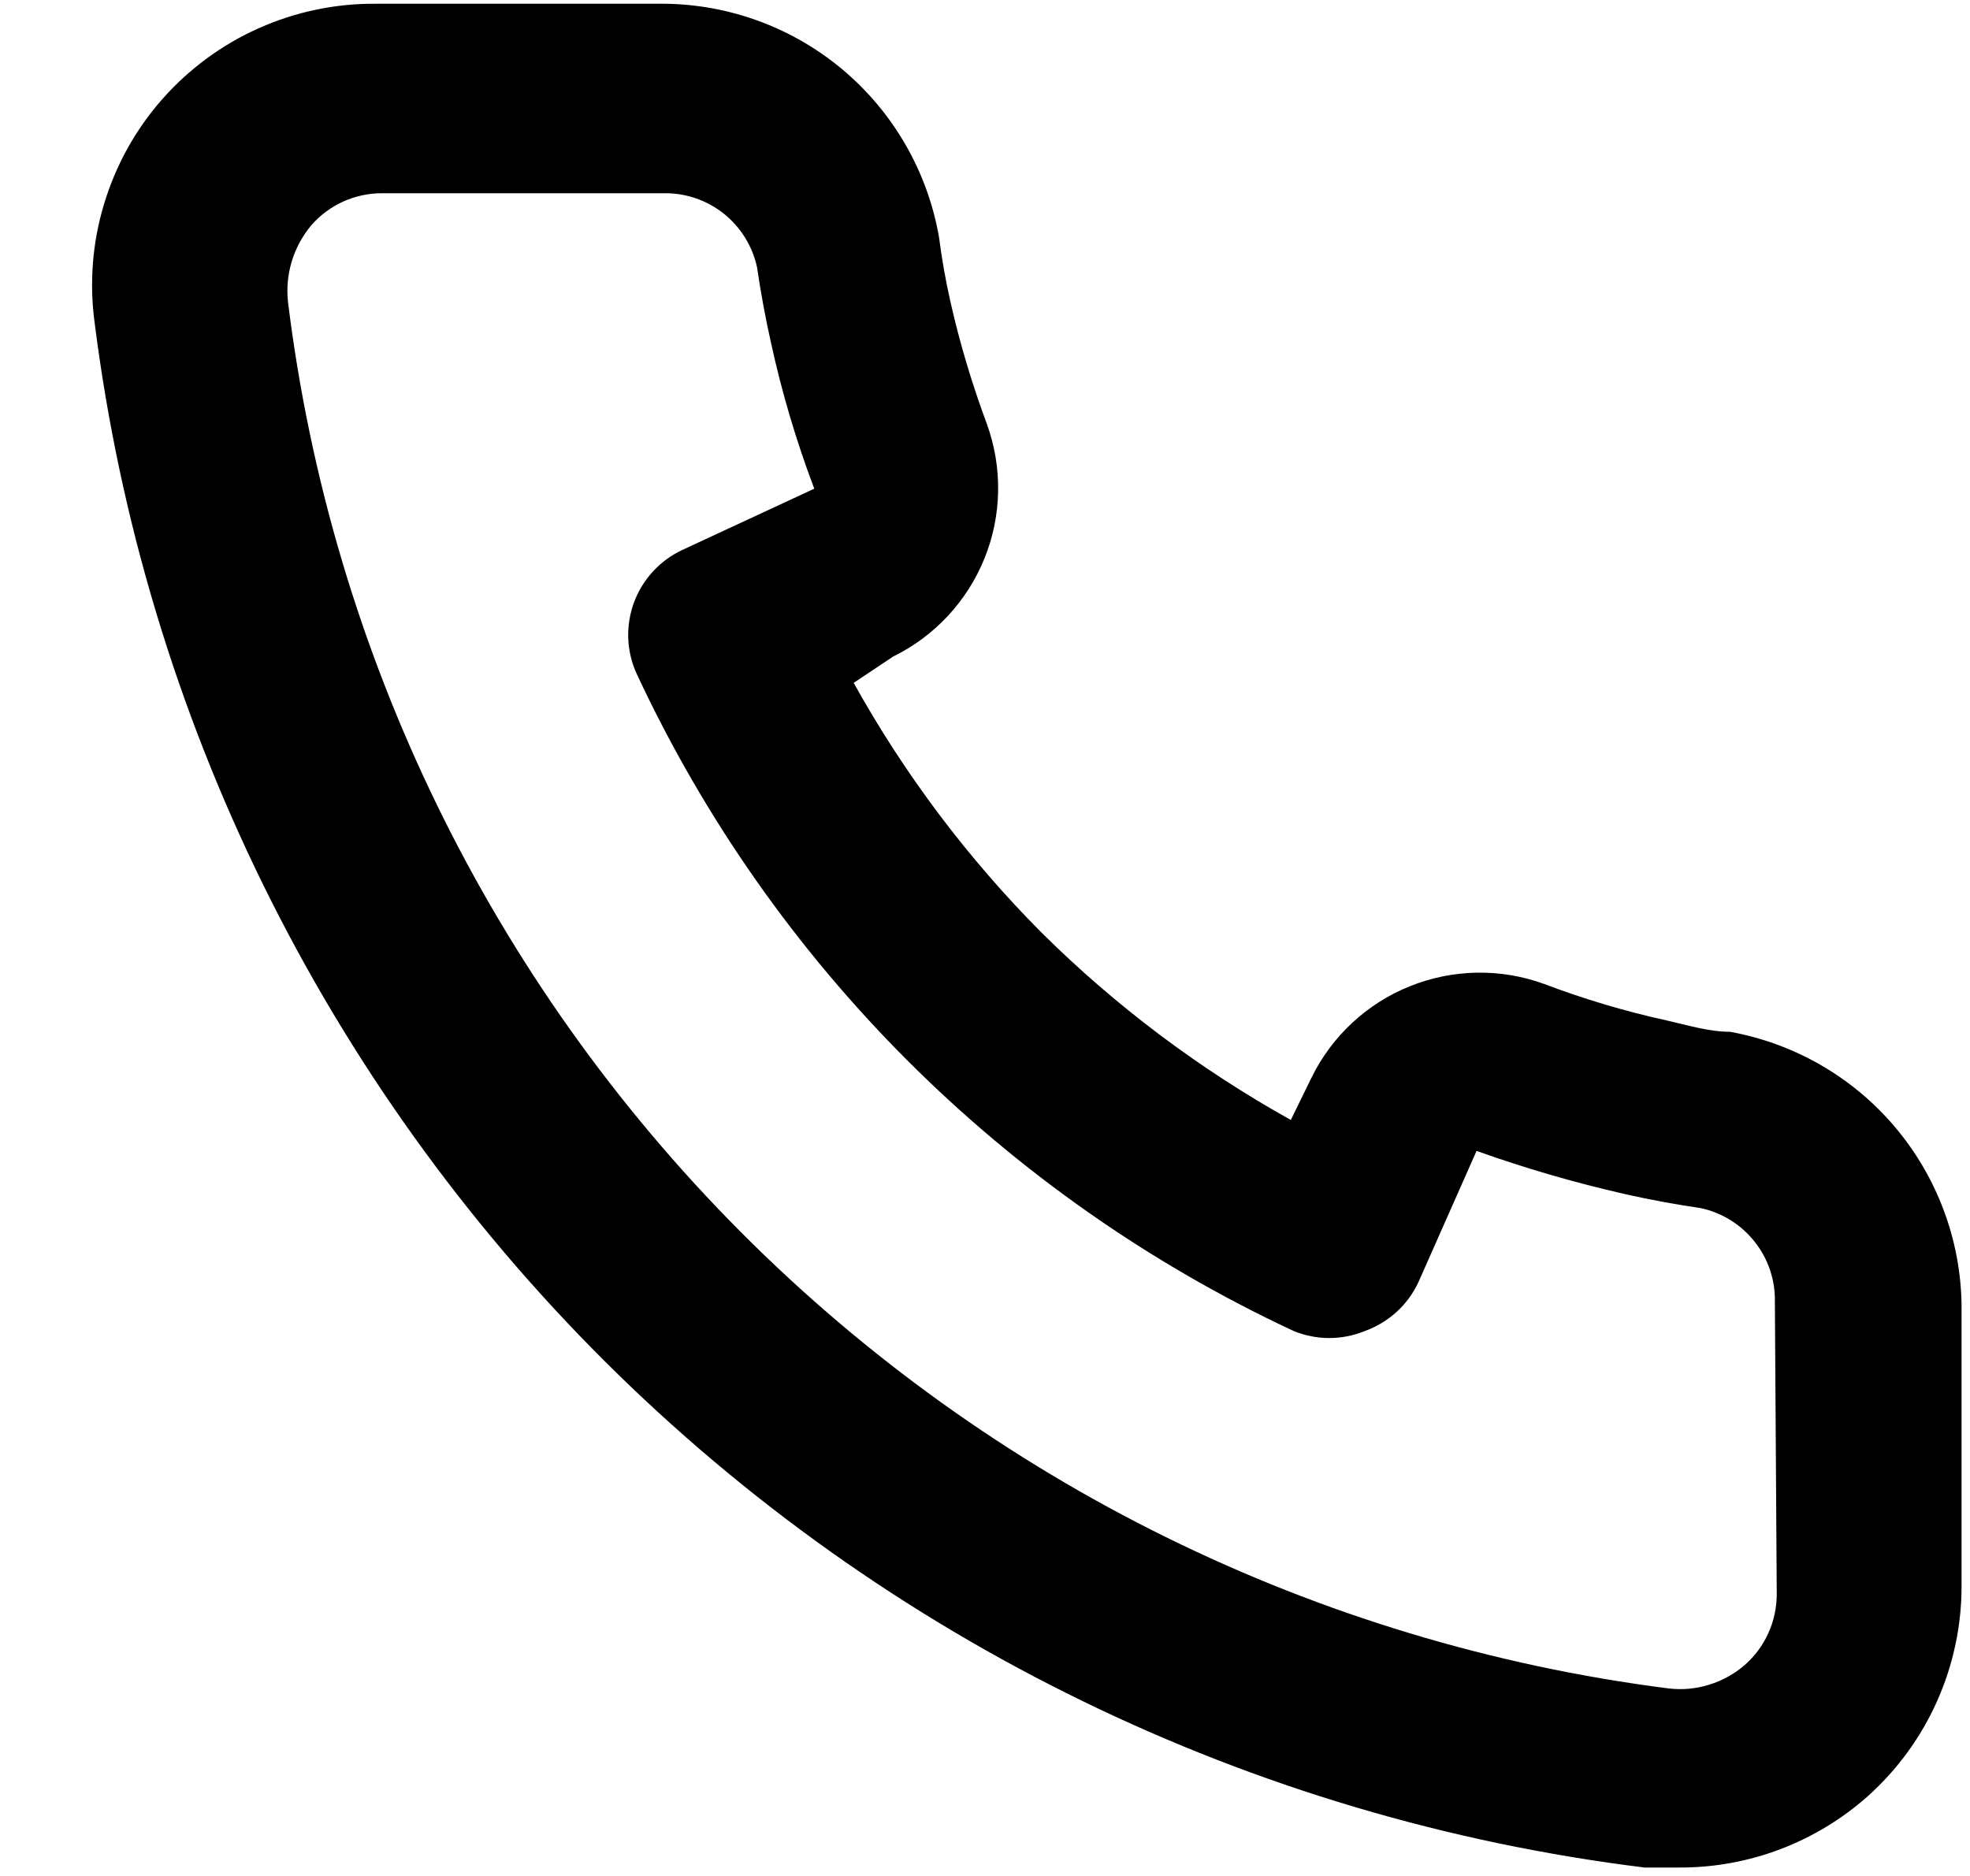
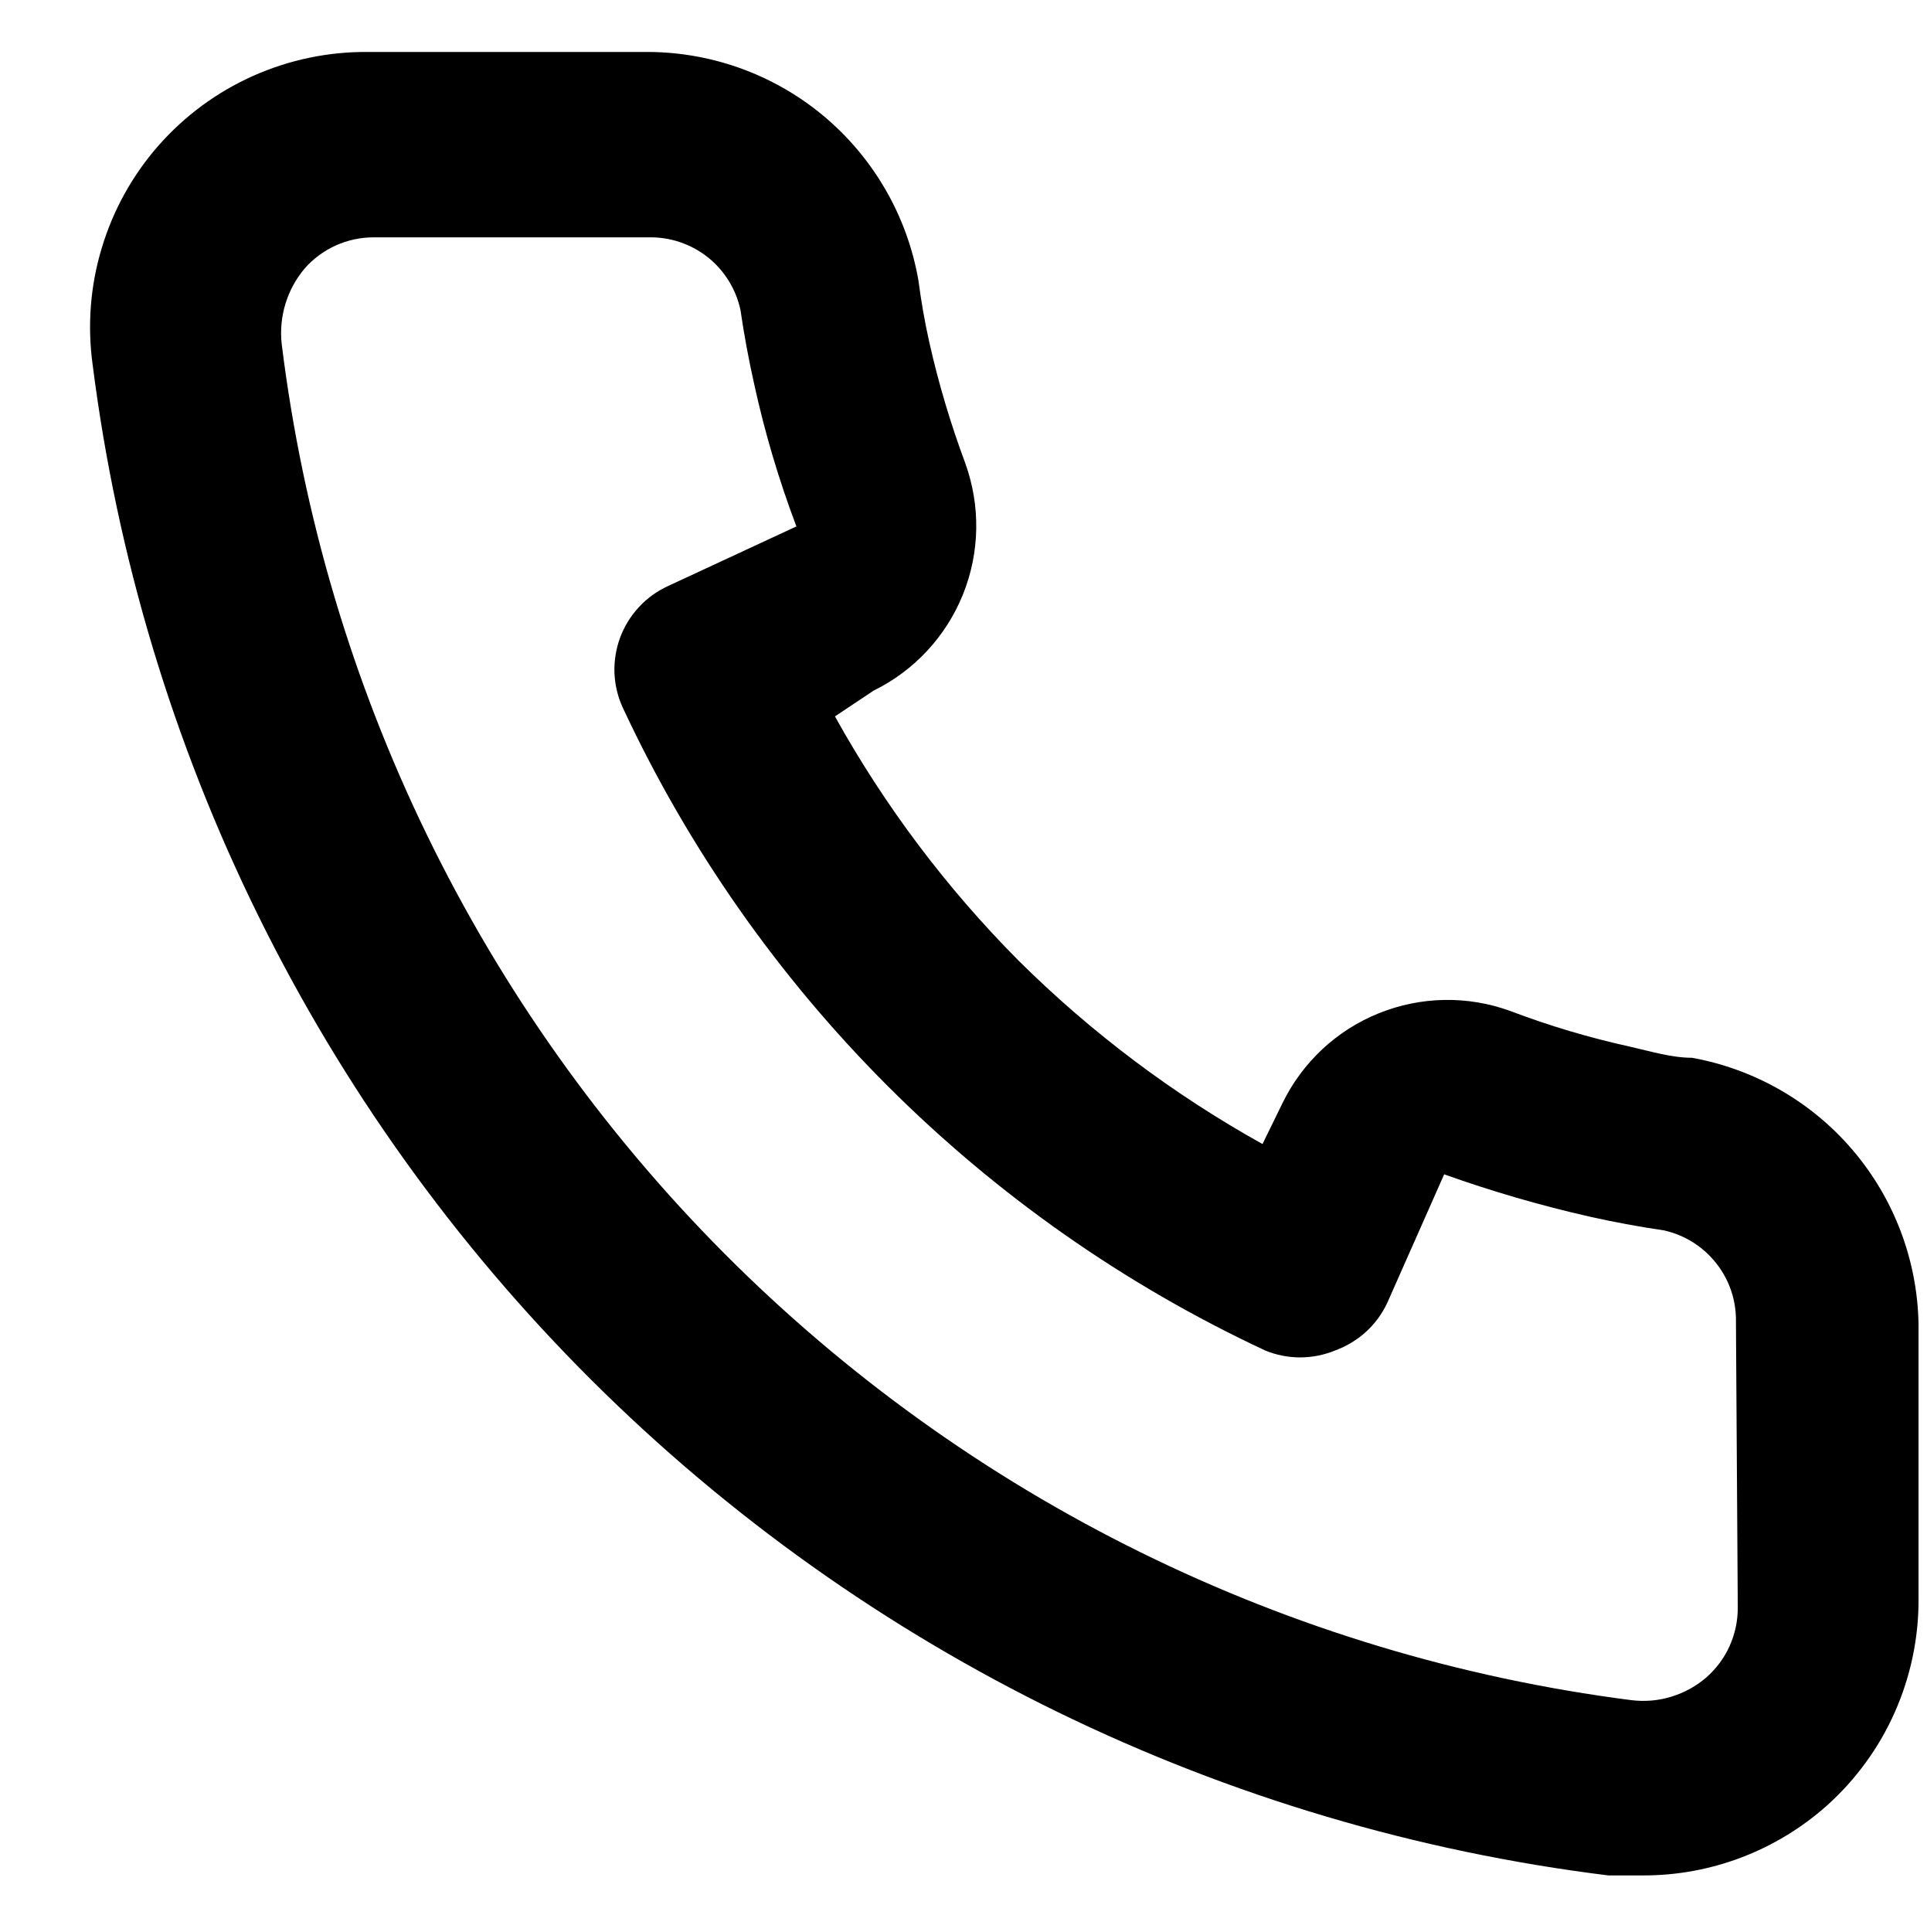
- <svg xmlns="http://www.w3.org/2000/svg" width="21" height="20" viewBox="0 0 21 20" fill="none">
+ <svg xmlns="http://www.w3.org/2000/svg" width="15.9" height="15.94" viewBox="0 0 21 20" fill="none">
  <path d="M18.44 11C18.22 11 17.99 10.93 17.77 10.88C17.324 10.782 16.886 10.652 16.46 10.49C15.996 10.321 15.486 10.33 15.028 10.515C14.57 10.699 14.197 11.047 13.98 11.49L13.76 11.94C12.786 11.398 11.891 10.725 11.1 9.94C10.314 9.149 9.641 8.254 9.1 7.28L9.52 7C9.963 6.783 10.31 6.41 10.495 5.952C10.68 5.494 10.688 4.984 10.52 4.52C10.361 4.092 10.23 3.655 10.13 3.21C10.08 2.99 10.04 2.76 10.01 2.53C9.888 1.826 9.519 1.188 8.969 0.731C8.419 0.275 7.724 0.03 7.01 0.04H4.01C3.579 0.036 3.152 0.125 2.758 0.301C2.365 0.476 2.014 0.735 1.729 1.058C1.444 1.382 1.233 1.763 1.109 2.176C0.984 2.588 0.951 3.023 1.01 3.45C1.542 7.639 3.456 11.532 6.447 14.513C9.439 17.493 13.338 19.392 17.53 19.91H17.91C18.647 19.911 19.359 19.64 19.91 19.15C20.226 18.867 20.479 18.52 20.651 18.132C20.823 17.744 20.912 17.324 20.91 16.9V13.9C20.897 13.205 20.644 12.537 20.194 12.008C19.744 11.479 19.123 11.123 18.44 11ZM18.94 17C18.939 17.142 18.909 17.282 18.85 17.412C18.792 17.541 18.706 17.656 18.6 17.75C18.488 17.847 18.358 17.919 18.216 17.962C18.075 18.006 17.926 18.018 17.78 18C14.034 17.52 10.556 15.806 7.892 13.13C5.229 10.454 3.532 6.967 3.07 3.22C3.054 3.074 3.068 2.925 3.111 2.784C3.154 2.643 3.225 2.513 3.32 2.4C3.413 2.293 3.529 2.208 3.658 2.149C3.787 2.091 3.928 2.06 4.07 2.06H7.07C7.302 2.055 7.529 2.131 7.712 2.275C7.894 2.419 8.021 2.623 8.07 2.85C8.11 3.123 8.16 3.393 8.22 3.66C8.335 4.187 8.489 4.705 8.68 5.21L7.28 5.86C7.16 5.915 7.052 5.993 6.963 6.09C6.873 6.186 6.804 6.3 6.758 6.423C6.713 6.547 6.692 6.678 6.697 6.81C6.703 6.941 6.734 7.071 6.79 7.19C8.229 10.273 10.707 12.751 13.79 14.19C14.033 14.29 14.306 14.29 14.55 14.19C14.674 14.145 14.789 14.076 14.887 13.987C14.985 13.898 15.064 13.79 15.12 13.67L15.74 12.27C16.257 12.455 16.784 12.608 17.32 12.73C17.586 12.79 17.856 12.84 18.13 12.88C18.357 12.929 18.56 13.055 18.704 13.238C18.849 13.42 18.925 13.647 18.92 13.88L18.94 17Z" fill="currentColor" />
</svg>
